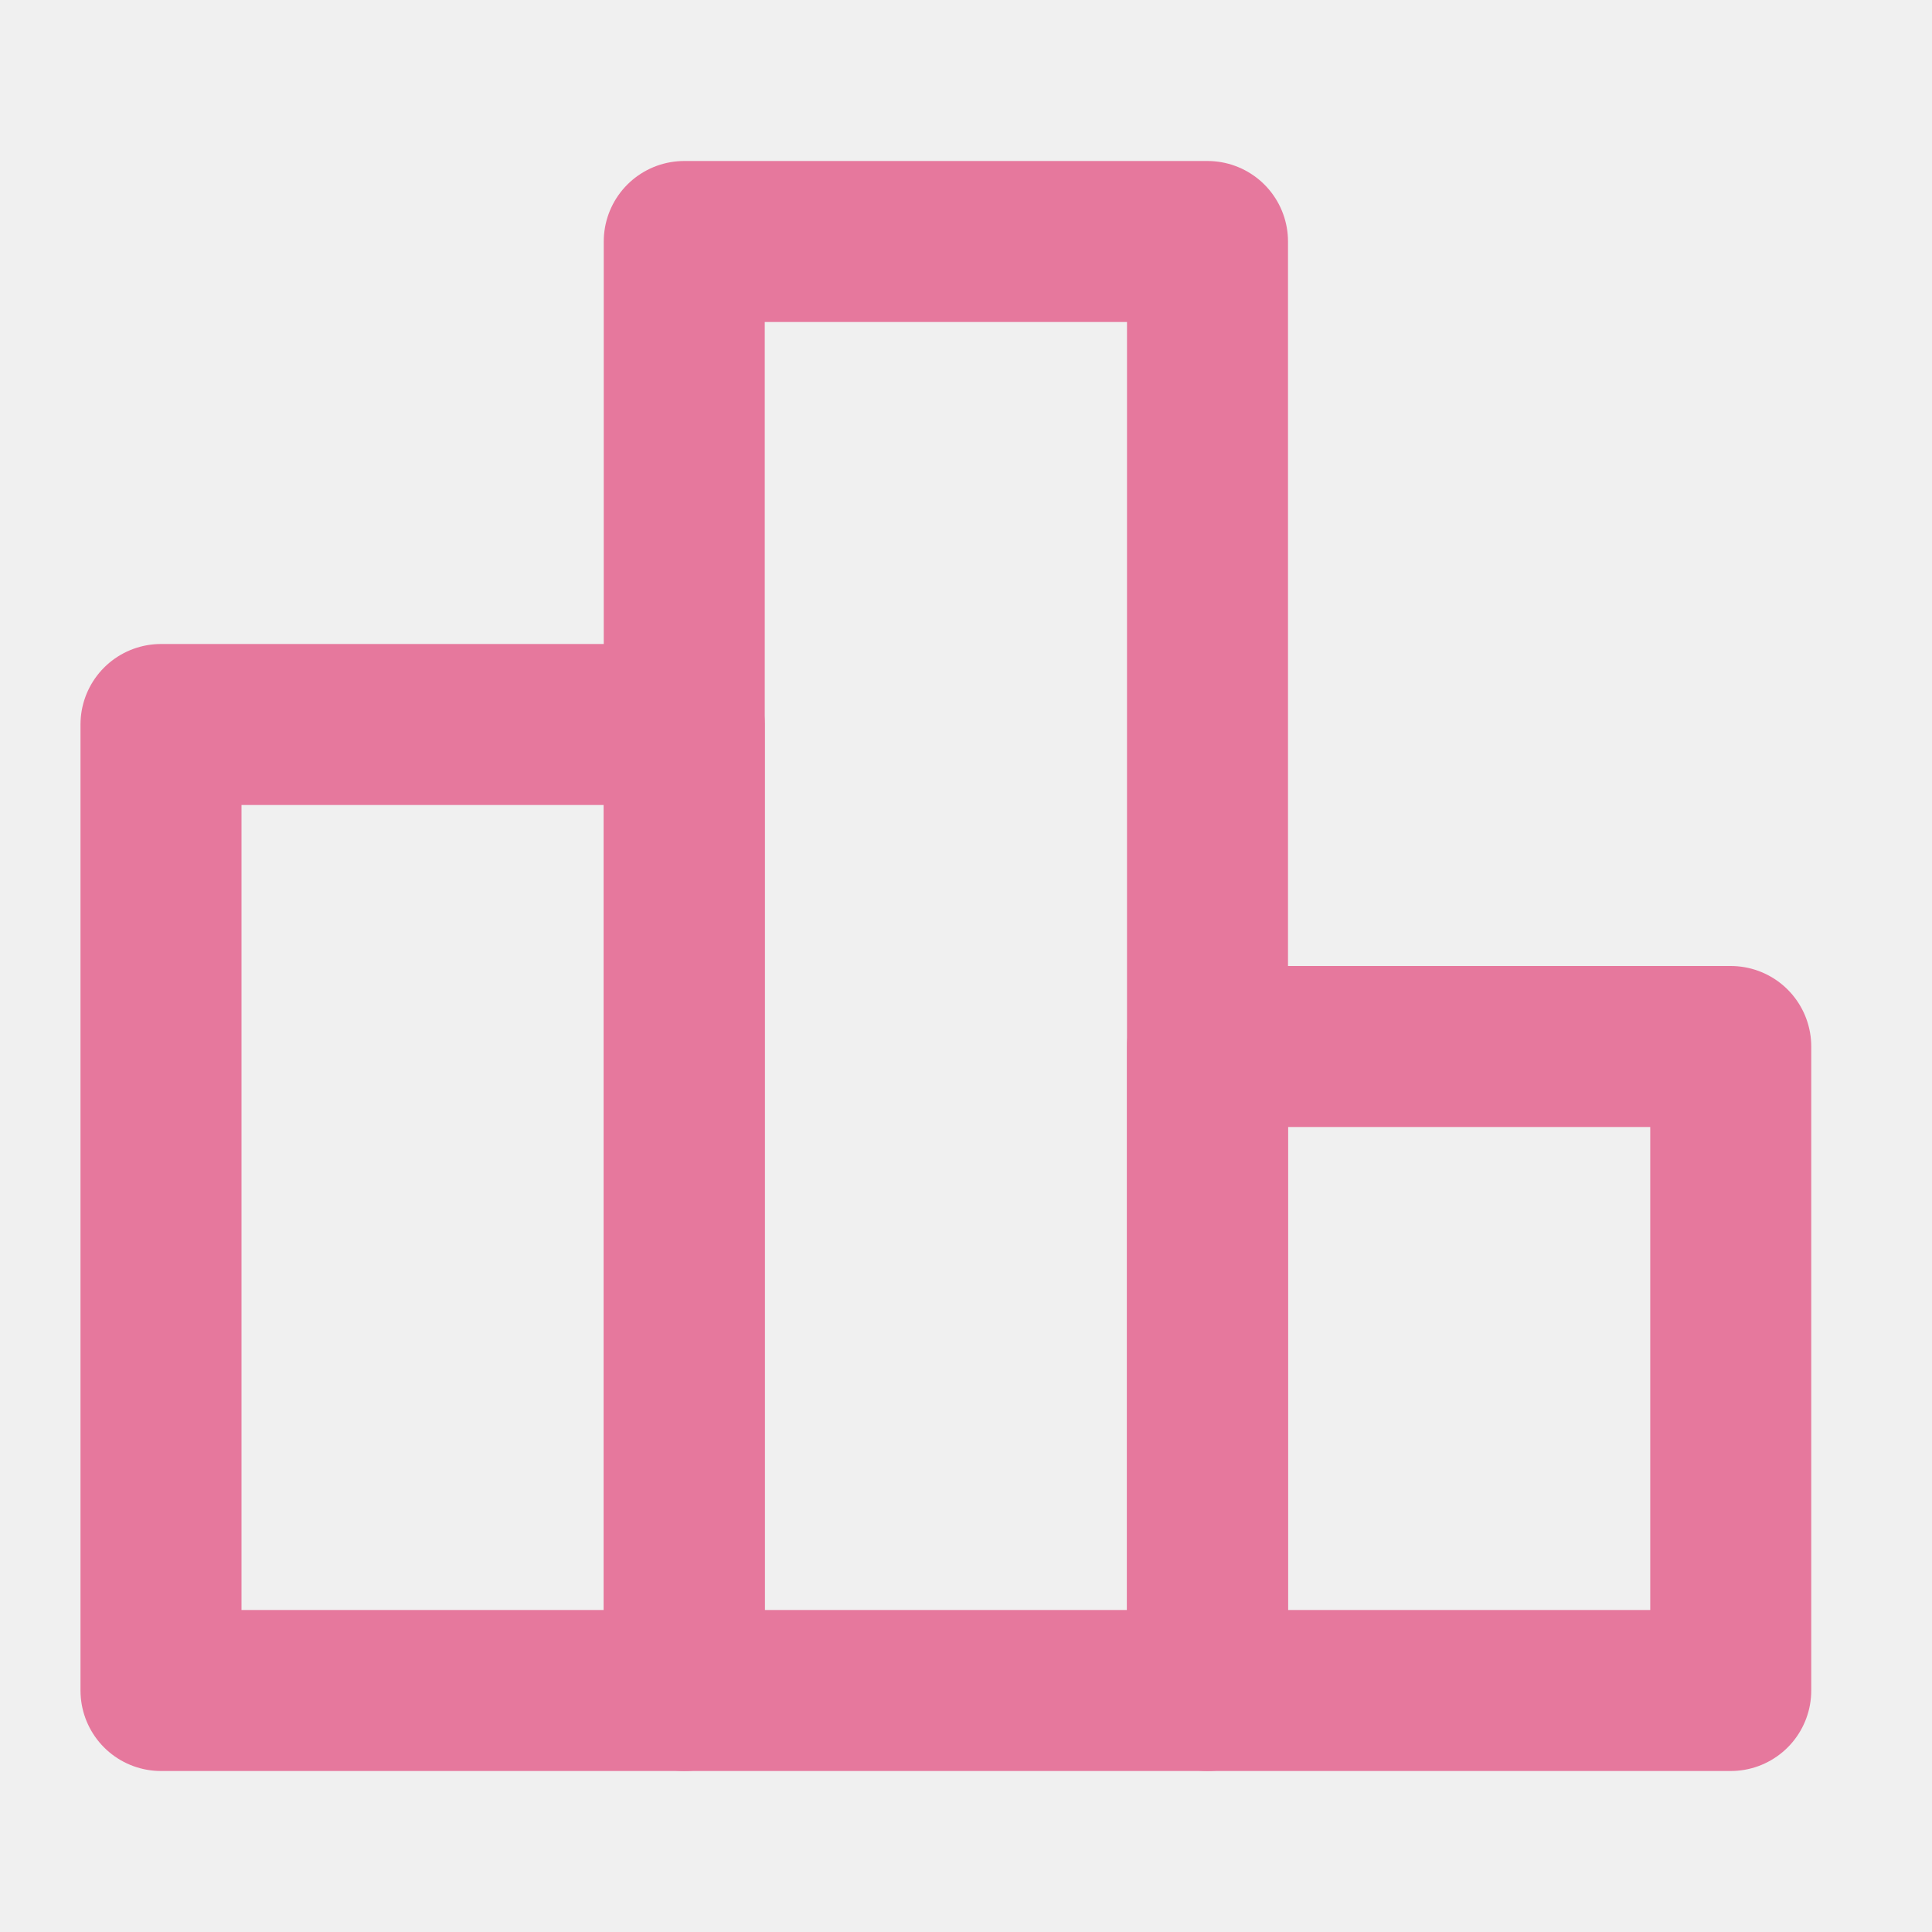
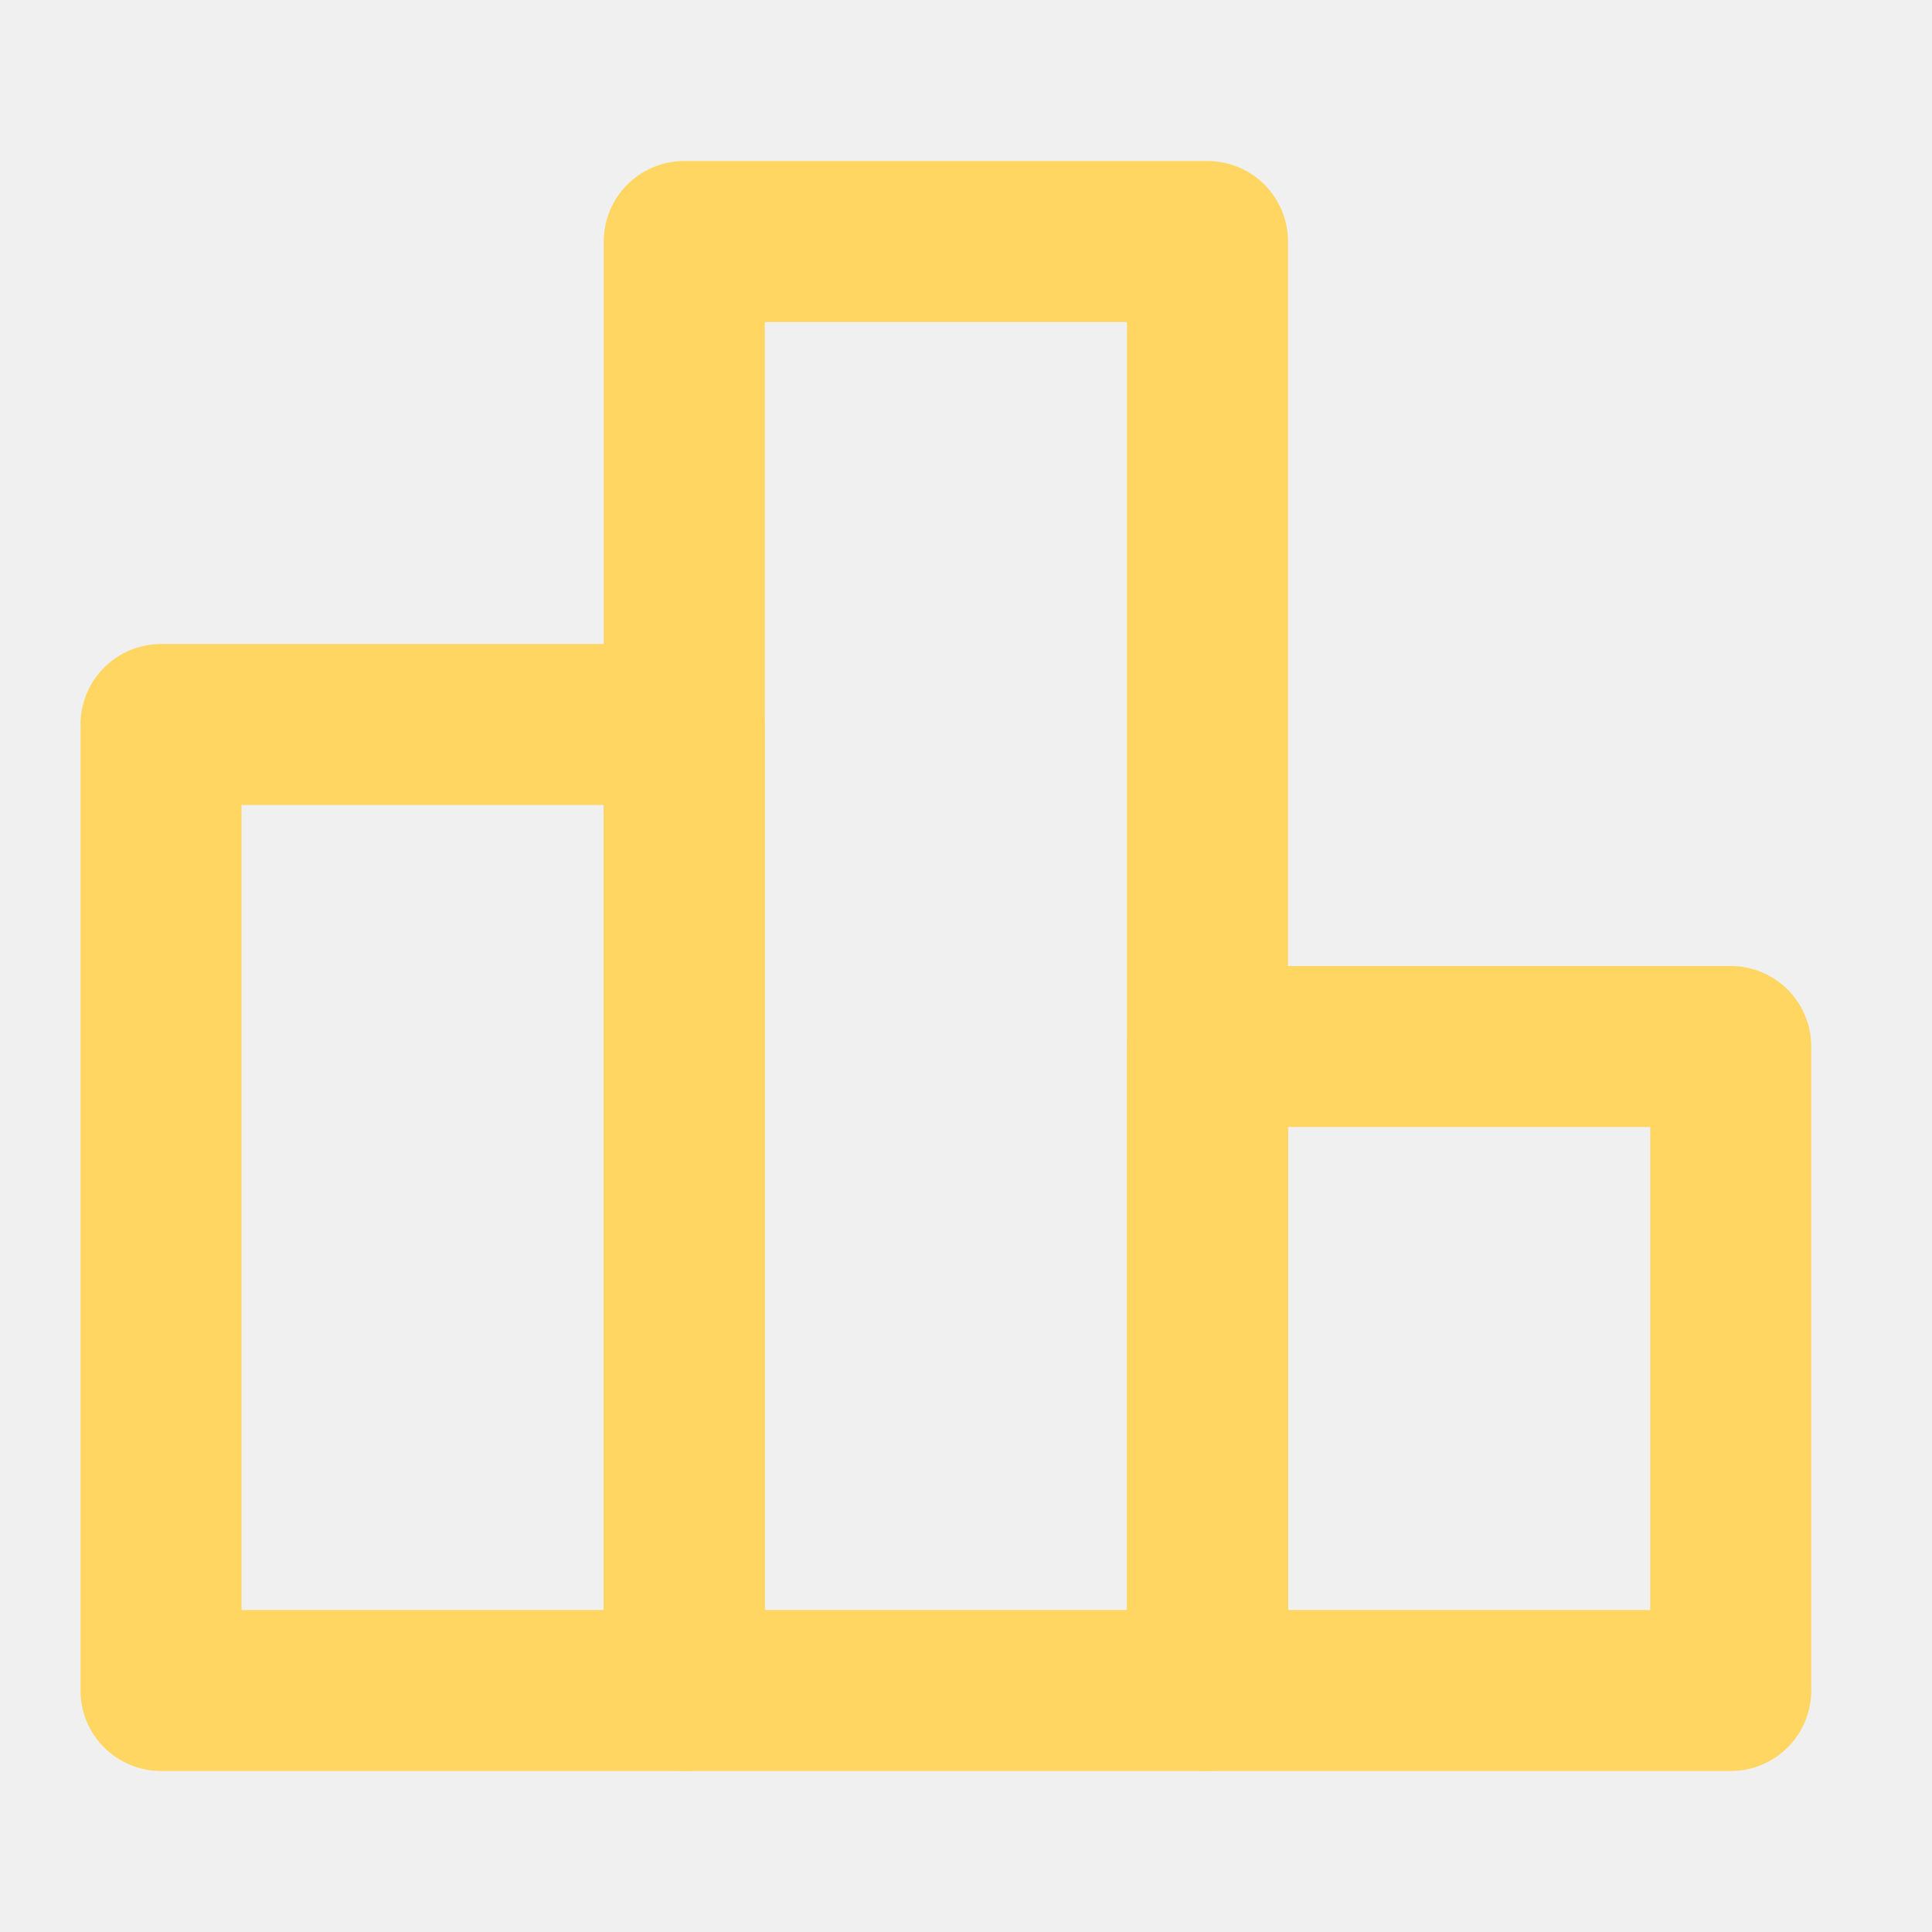
<svg xmlns="http://www.w3.org/2000/svg" width="800px" height="800px" viewBox="0 0 48 48" fill="none">
  <g id="SVGRepo_bgCarrier" stroke-width="0" />
  <g id="SVGRepo_tracerCarrier" stroke-linecap="round" stroke-linejoin="round" />
  <g id="SVGRepo_iconCarrier">
    <rect width="48" height="48" fill="white" fill-opacity="0.01" />
-     <rect x="4" y="18" width="13" height="24" stroke="#E6789D" stroke-width="4" stroke-linecap="round" stroke-linejoin="round" />
-     <rect x="17" y="6" width="13" height="36" stroke="#E6789D" stroke-width="4" stroke-linejoin="round" />
-     <rect x="30" y="26" width="13" height="16" stroke="#E6789D" stroke-width="4" stroke-linecap="round" stroke-linejoin="round" />
+     <rect x="4" y="18" width="13" height="24" stroke="#FFD662" stroke-width="4" stroke-linecap="round" stroke-linejoin="round" />
+     <rect x="17" y="6" width="13" height="36" stroke="#FFD662" stroke-width="4" stroke-linejoin="round" />
+     <rect x="30" y="26" width="13" height="16" stroke="#FFD662" stroke-width="4" stroke-linecap="round" stroke-linejoin="round" />
  </g>
</svg>
